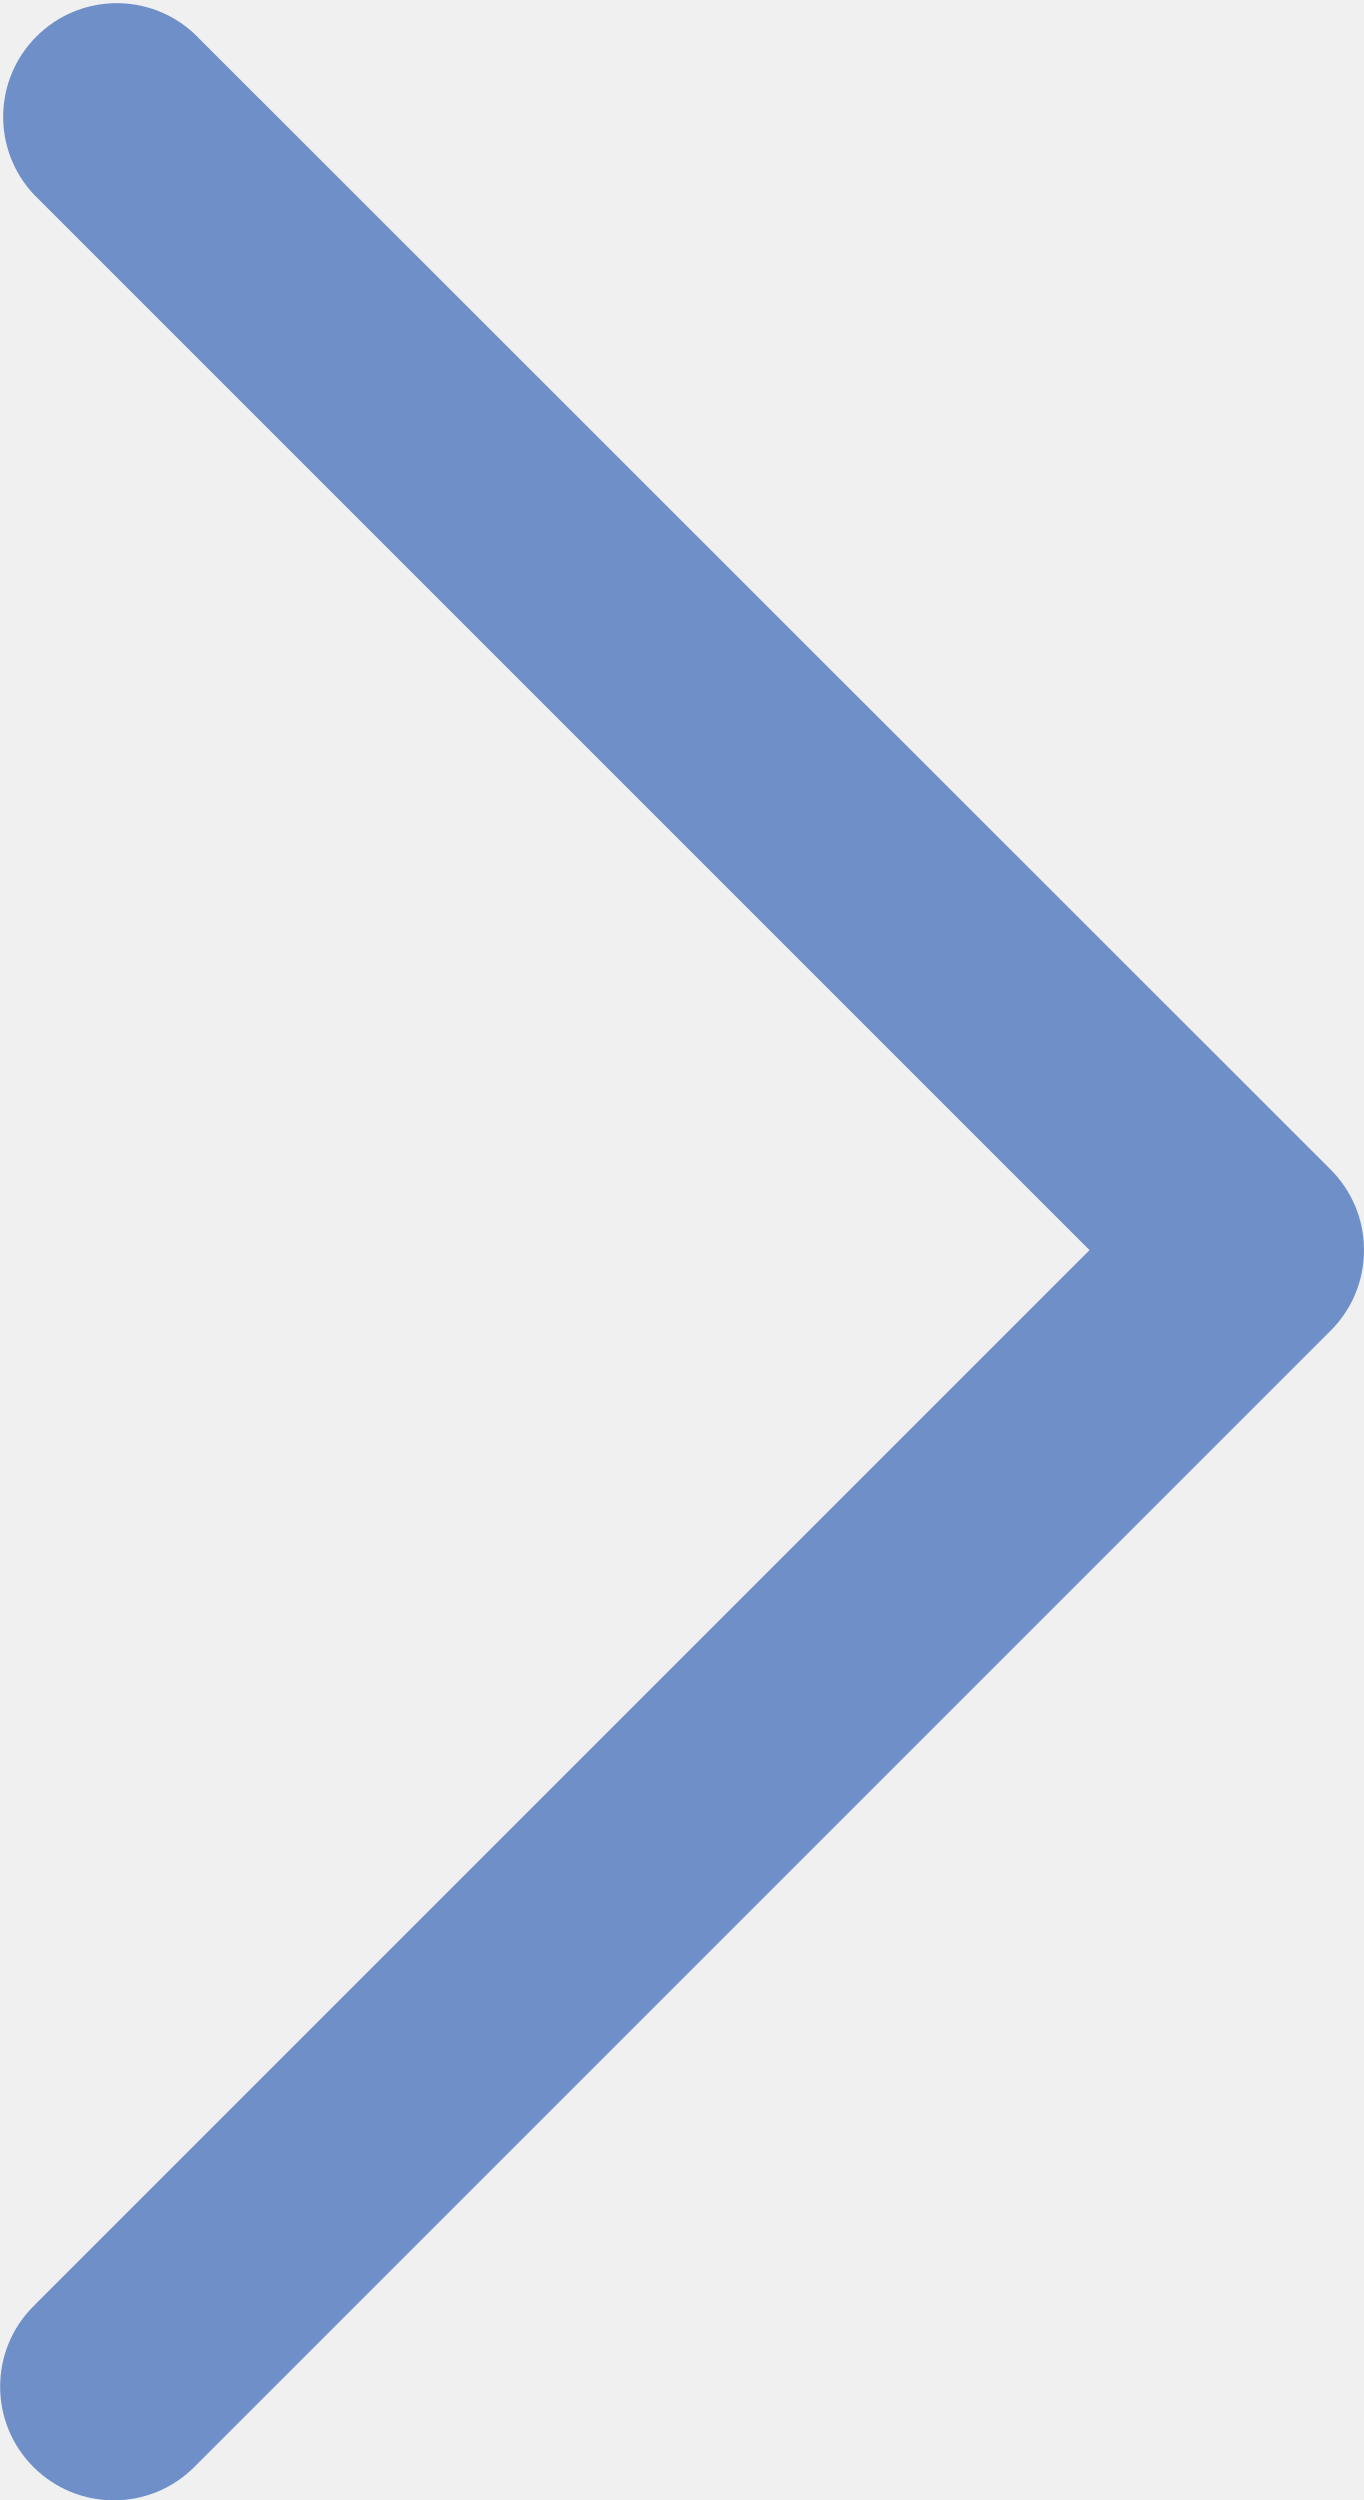
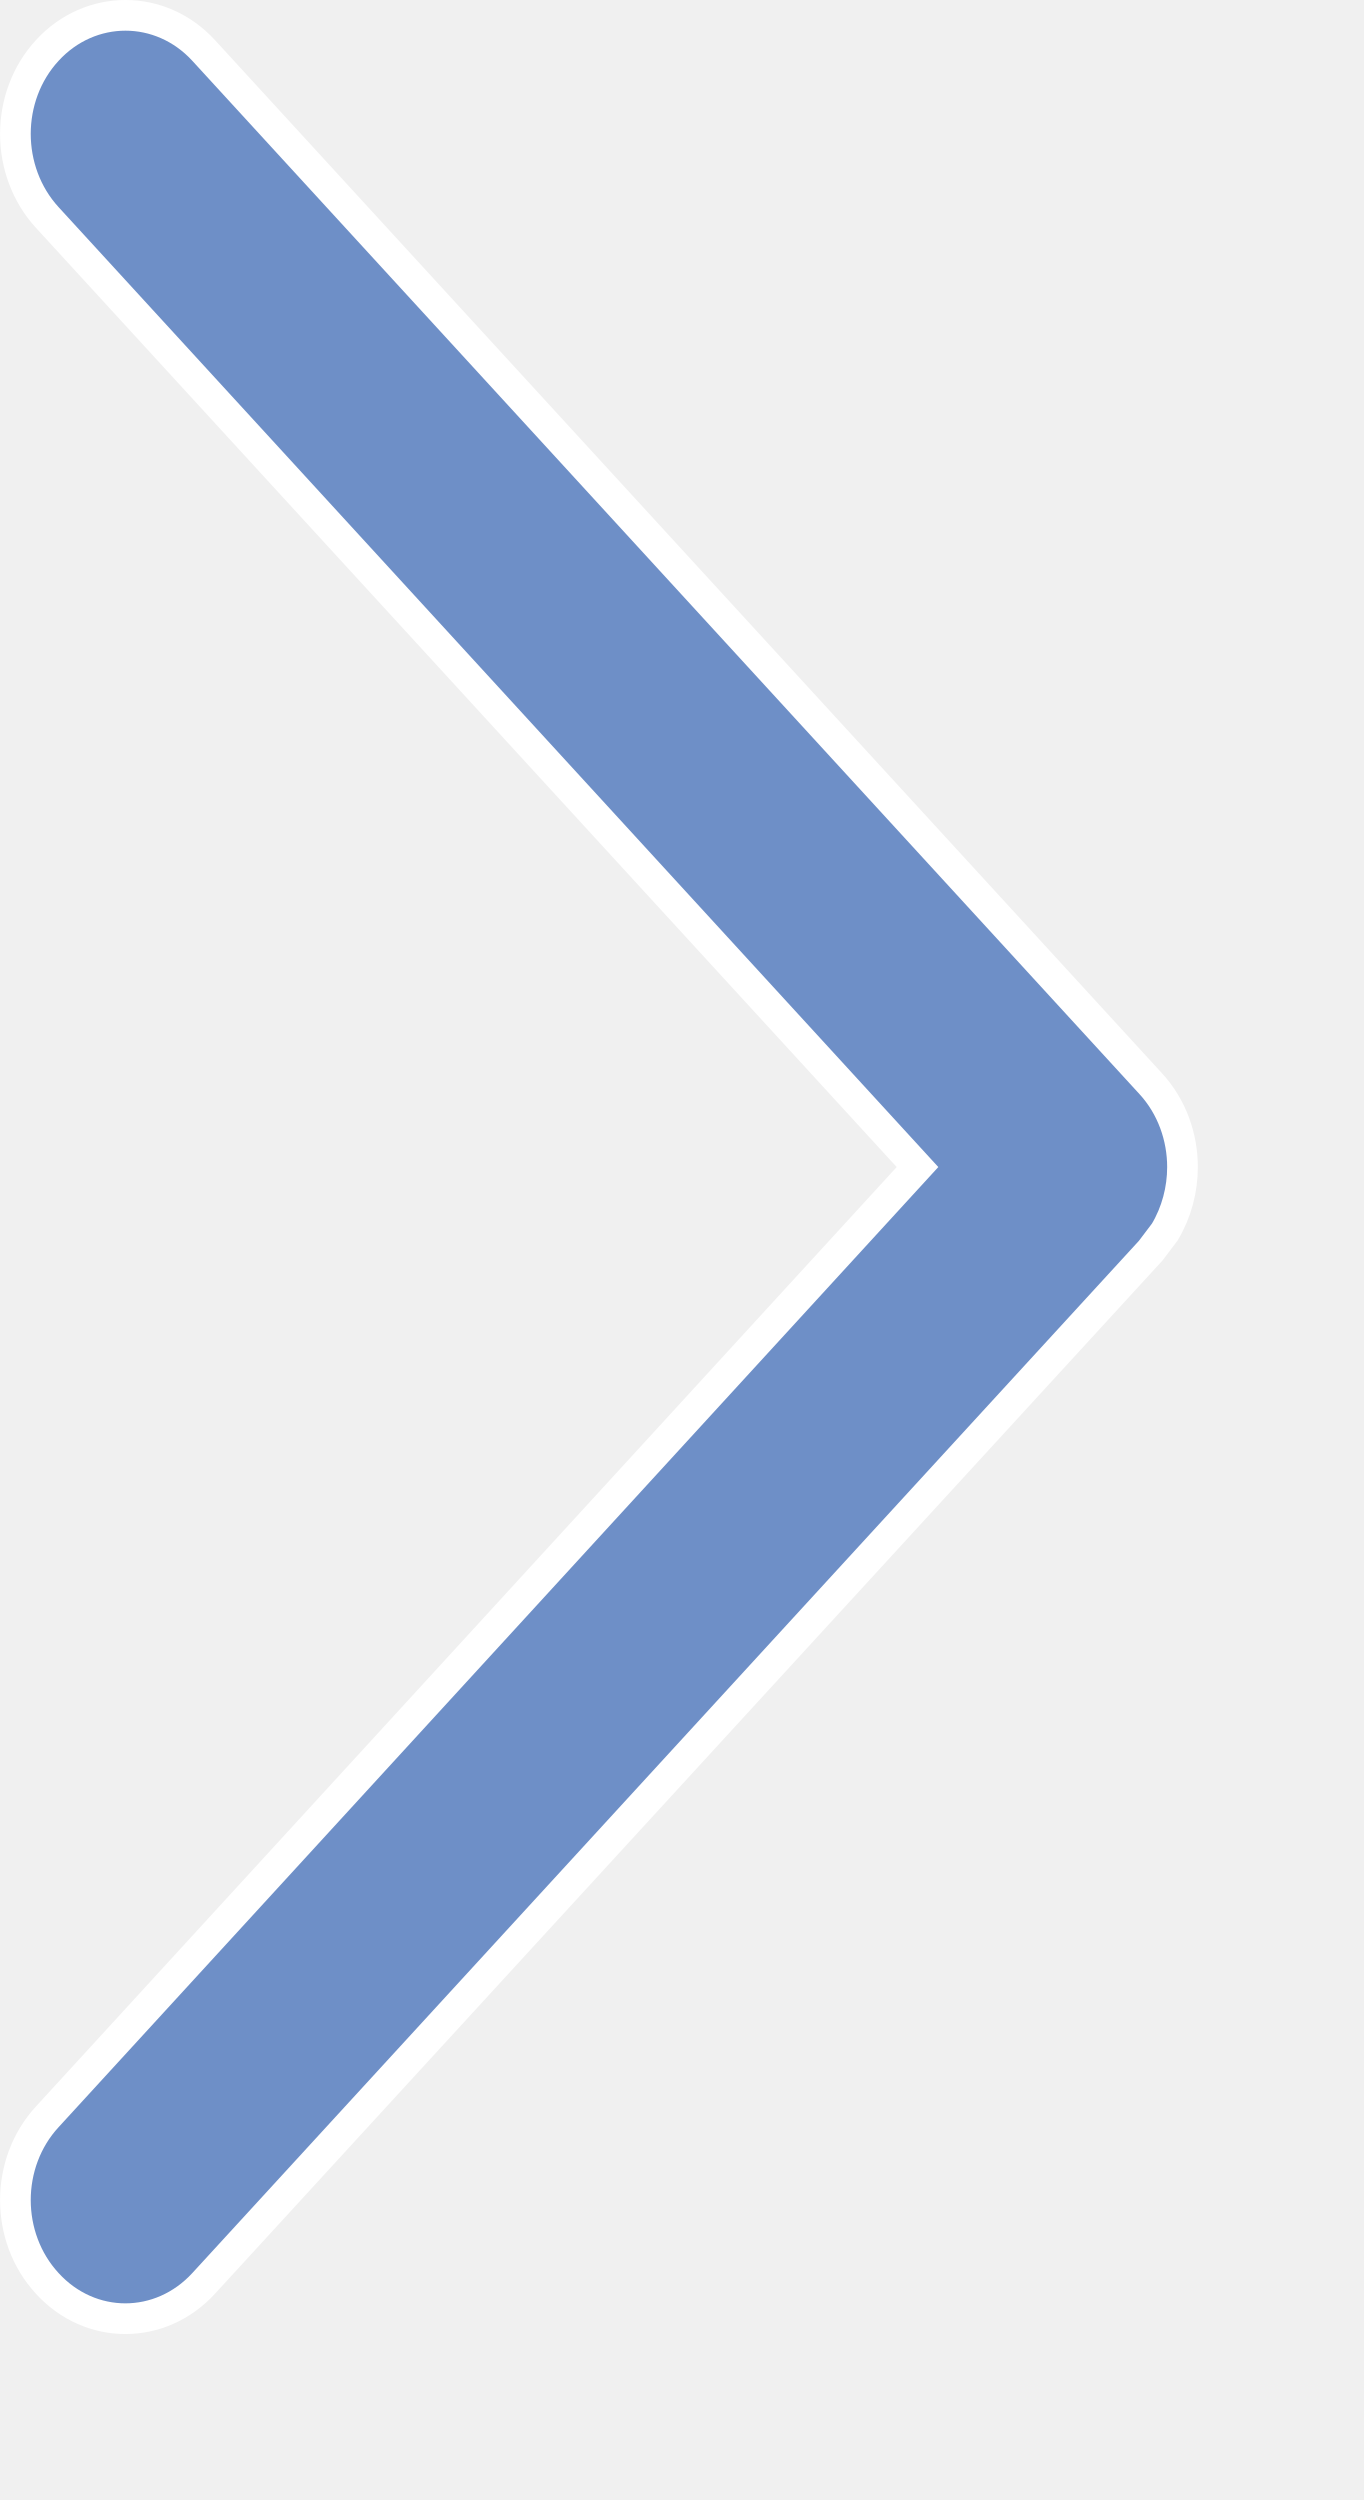
- <svg xmlns="http://www.w3.org/2000/svg" width="5.461" height="10.011" viewBox="0 0 5.461 10.011">
-   <g id="Group_15760" data-name="Group 15760" transform="translate(-1110.248 -768.994)">
-     <g id="Group_15537" data-name="Group 15537" transform="translate(1107.979 781) rotate(-90)">
-       <g id="Group_15764" data-name="Group 15764" transform="translate(0 0)">
-         <path id="Path_3361" data-name="Path 3361" d="M5.006,5.461a.454.454,0,0,1-.322-.133L.133.777A.455.455,0,0,1,.777.133L5.006,4.362,9.235.133a.455.455,0,0,1,.643.643L5.328,5.328A.454.454,0,0,1,5.006,5.461Z" transform="translate(1.994 2.27)" fill="#6E8FC7" />
-       </g>
-     </g>
-   </g>
+ <svg xmlns="http://www.w3.org/2000/svg" width="6" height="11" viewBox="0 0 6 11" fill="none">
+   <path d="M0.208 0.957C0.021 0.753 0.021 0.425 0.208 0.222C0.397 0.016 0.707 0.016 0.896 0.222L5.063 4.768C5.157 4.87 5.203 5.004 5.203 5.135C5.203 5.234 5.177 5.334 5.125 5.421L5.063 5.503L0.896 10.047C0.706 10.254 0.397 10.254 0.208 10.047C0.021 9.844 0.021 9.517 0.208 9.314L4.037 5.135L0.208 0.957Z" fill="#6E8FC7" stroke="white" stroke-width="0.135" />
</svg>
